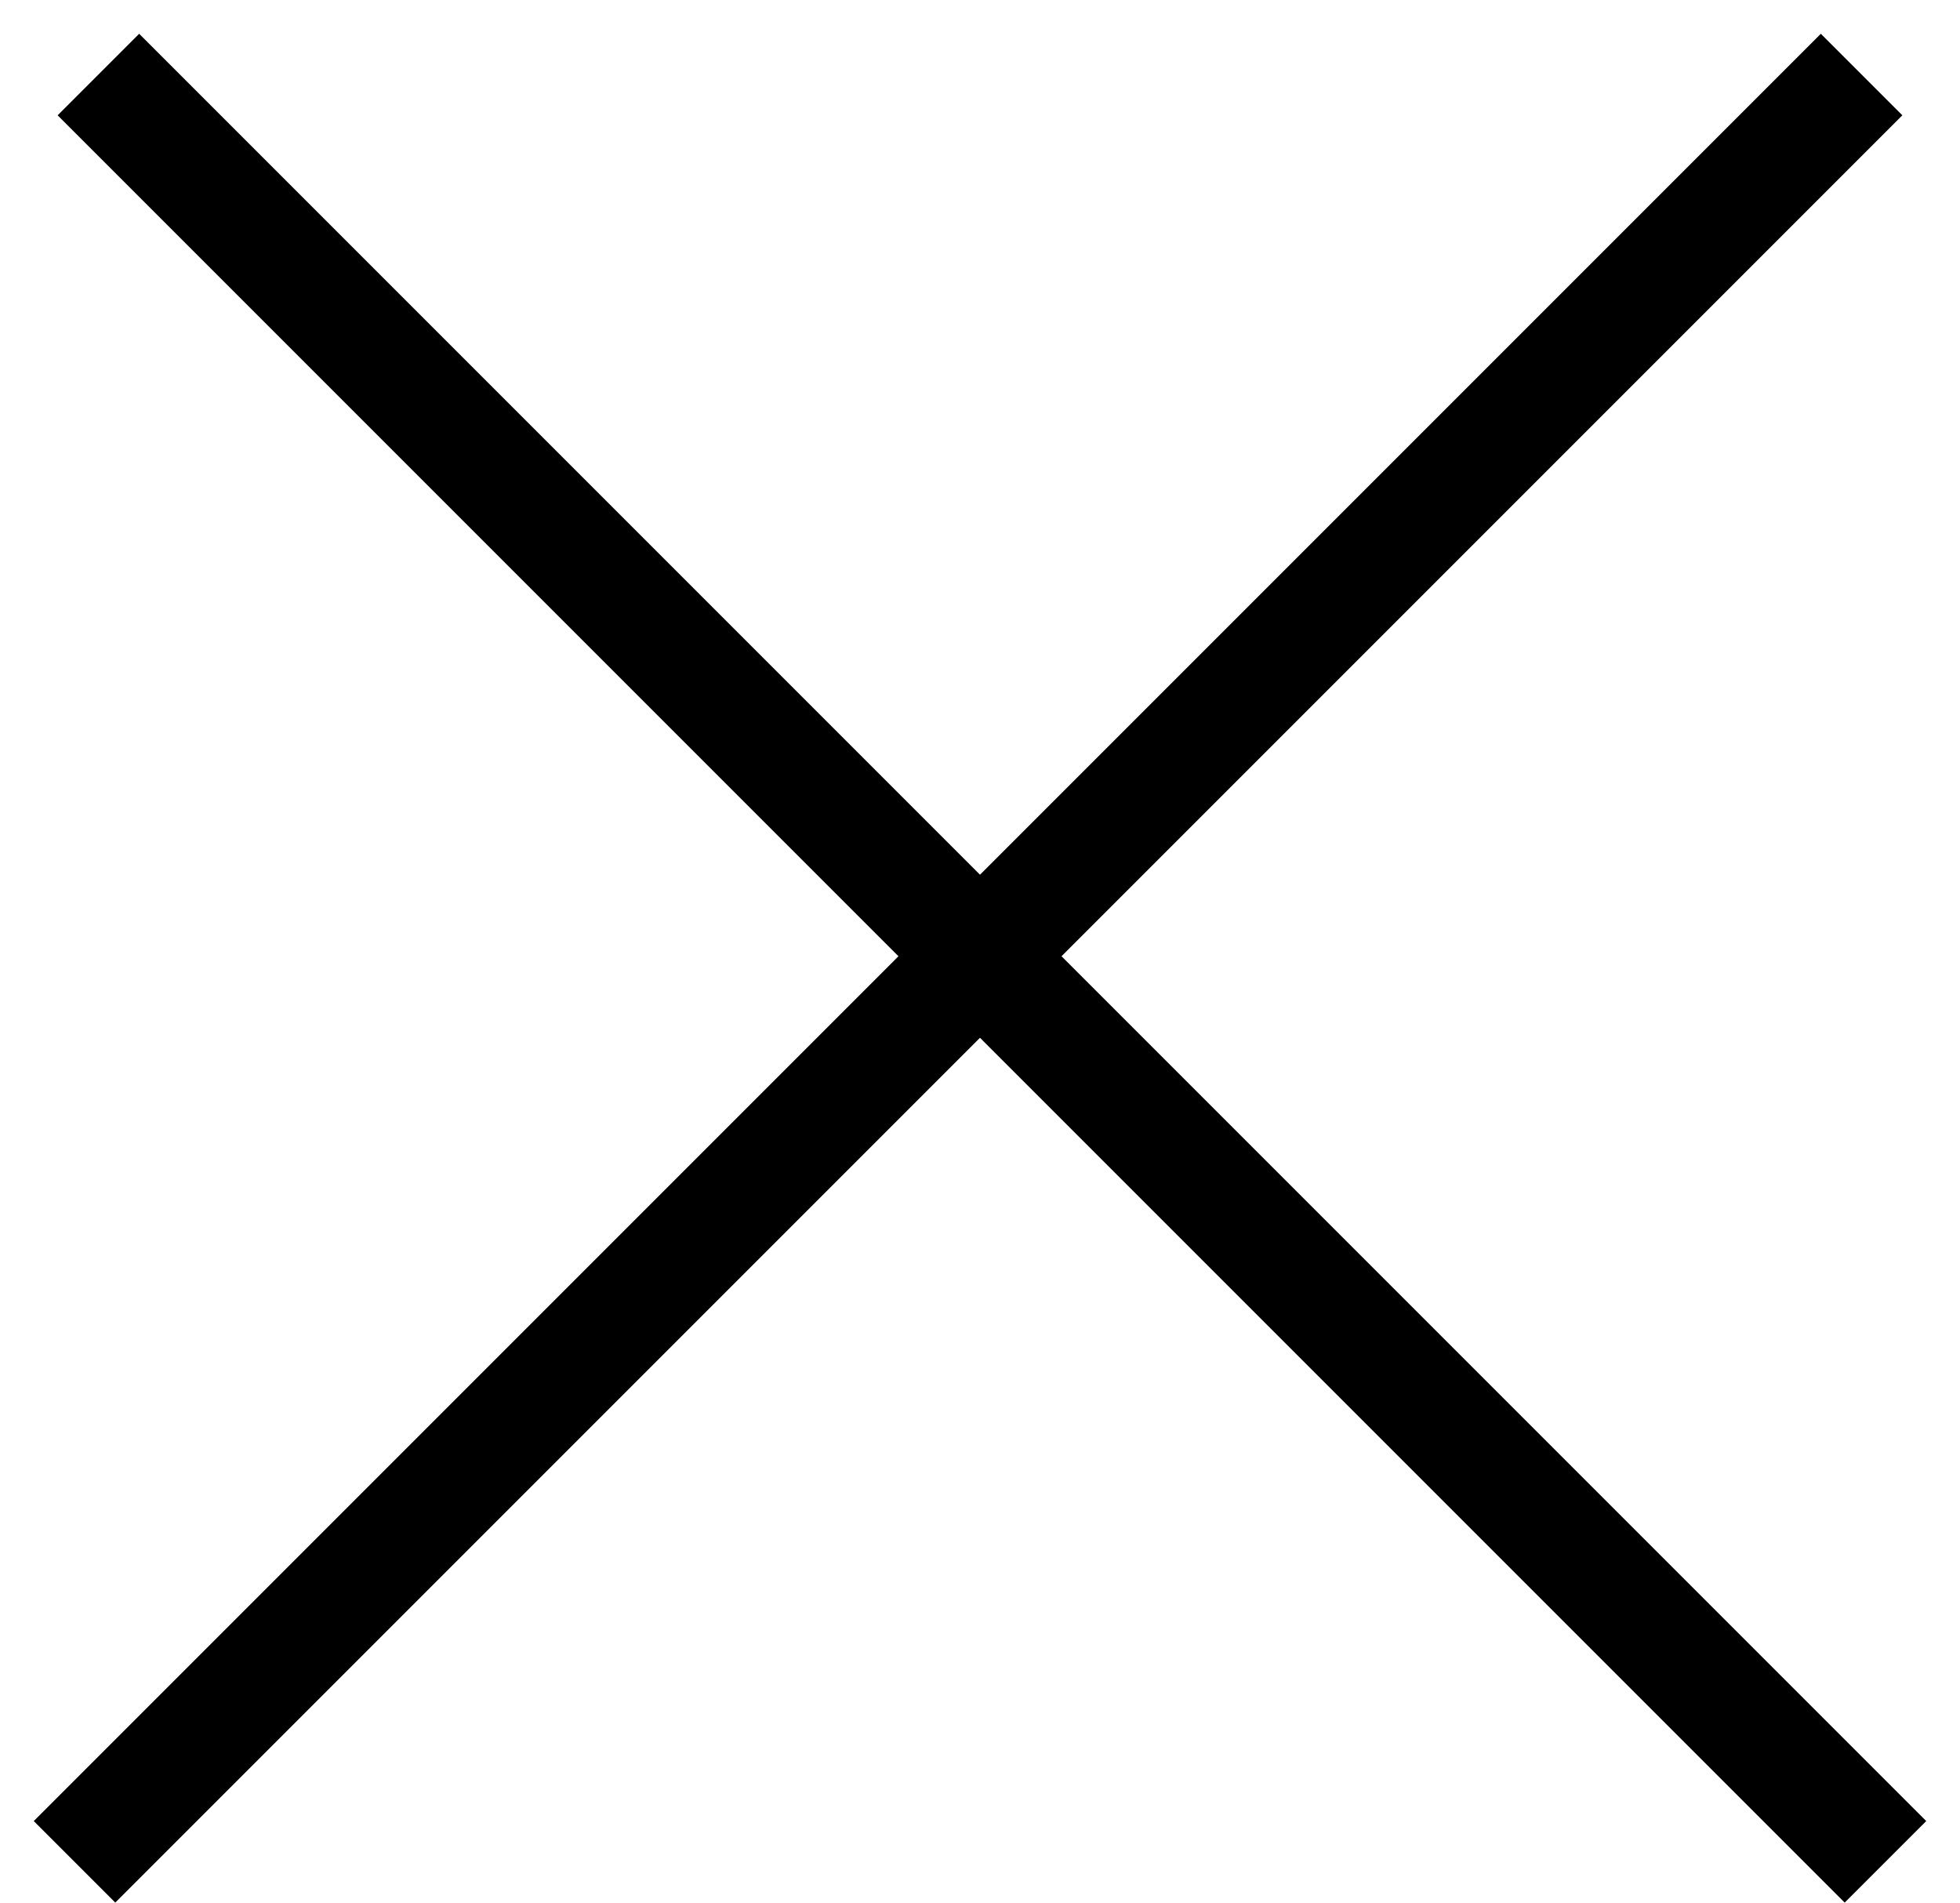
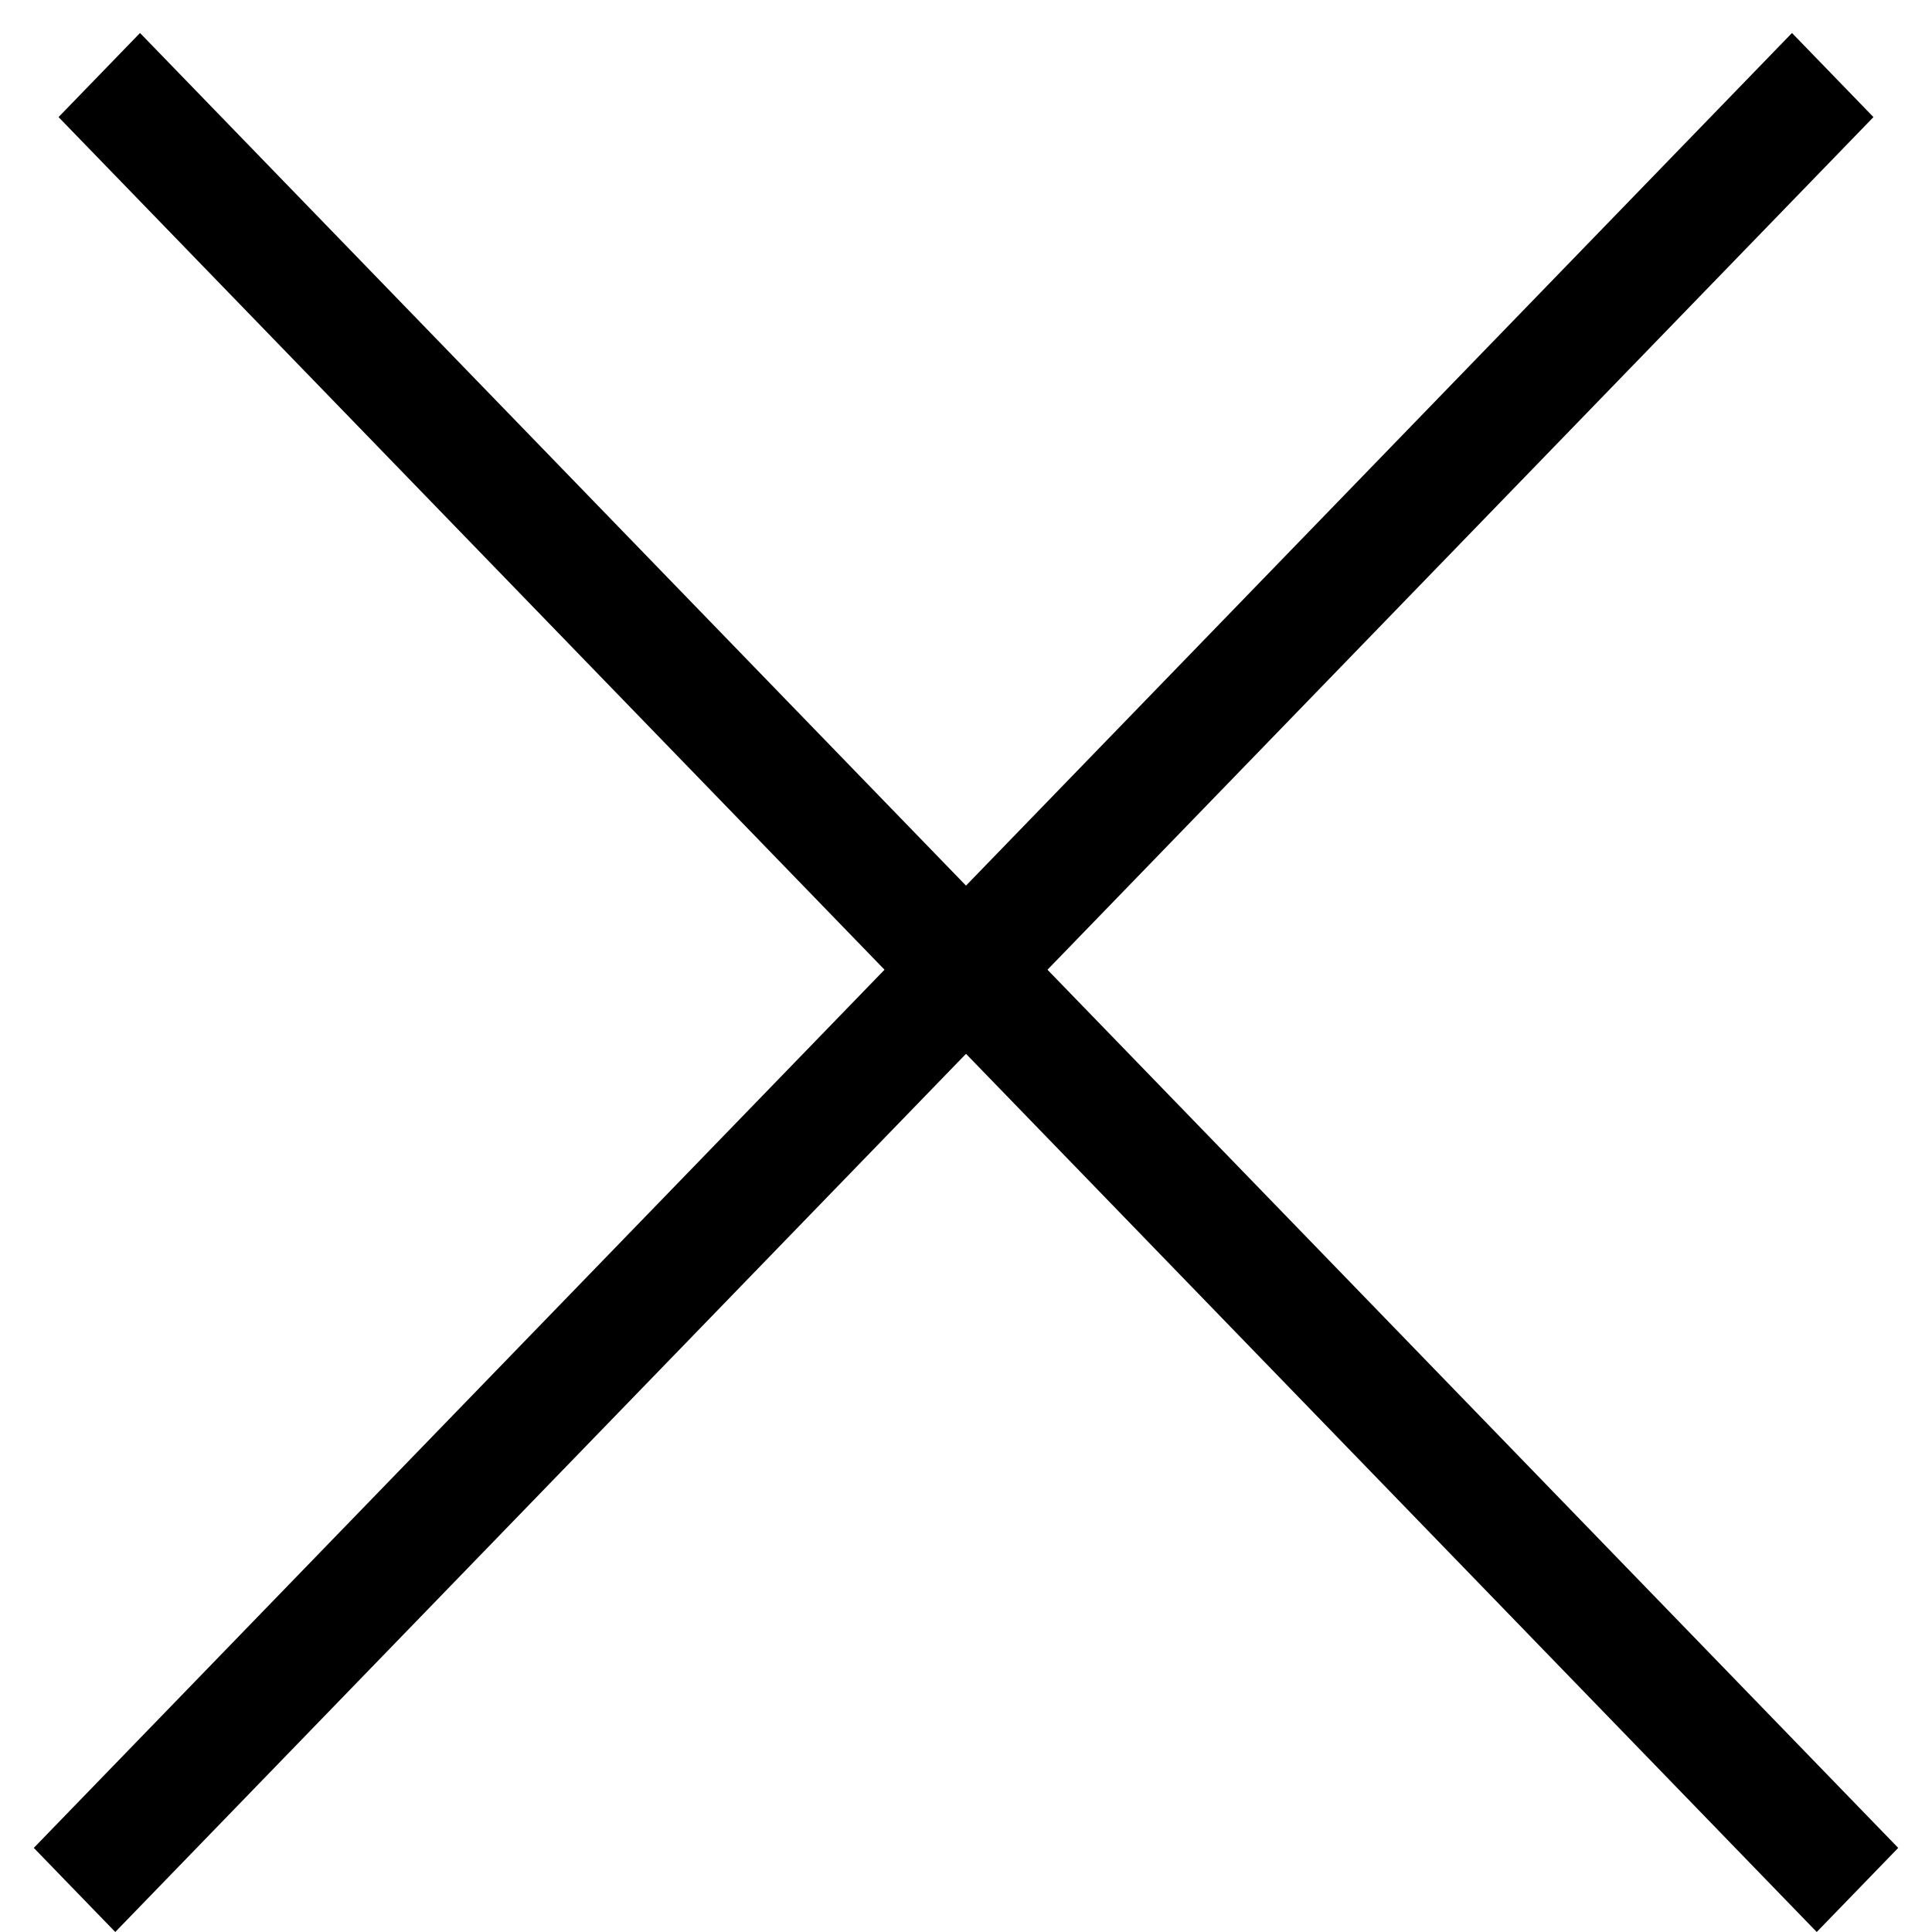
- <svg xmlns="http://www.w3.org/2000/svg" width="34" height="33" viewBox="0 0 34 33" fill="none">
-   <line x1="1.707" y1="1.293" x2="32.707" y2="32.293" stroke="black" stroke-width="2" />
-   <line y1="-1" x2="43.841" y2="-1" transform="matrix(-0.707107 0.707107 0.707107 0.707107 33 2)" stroke="black" stroke-width="2" />
+ <svg xmlns="http://www.w3.org/2000/svg" width="33" height="33" viewBox="0 0 33 33" fill="none">
+   <line y1="-1" x2="43.161" y2="-1" transform="matrix(0.695795 0.71824 -0.695795 0.71824 1 2)" stroke="black" stroke-width="2" />
+   <line y1="-1" x2="43.161" y2="-1" transform="matrix(-0.695795 0.71824 0.695795 0.71824 32 2)" stroke="black" stroke-width="2" />
</svg>
